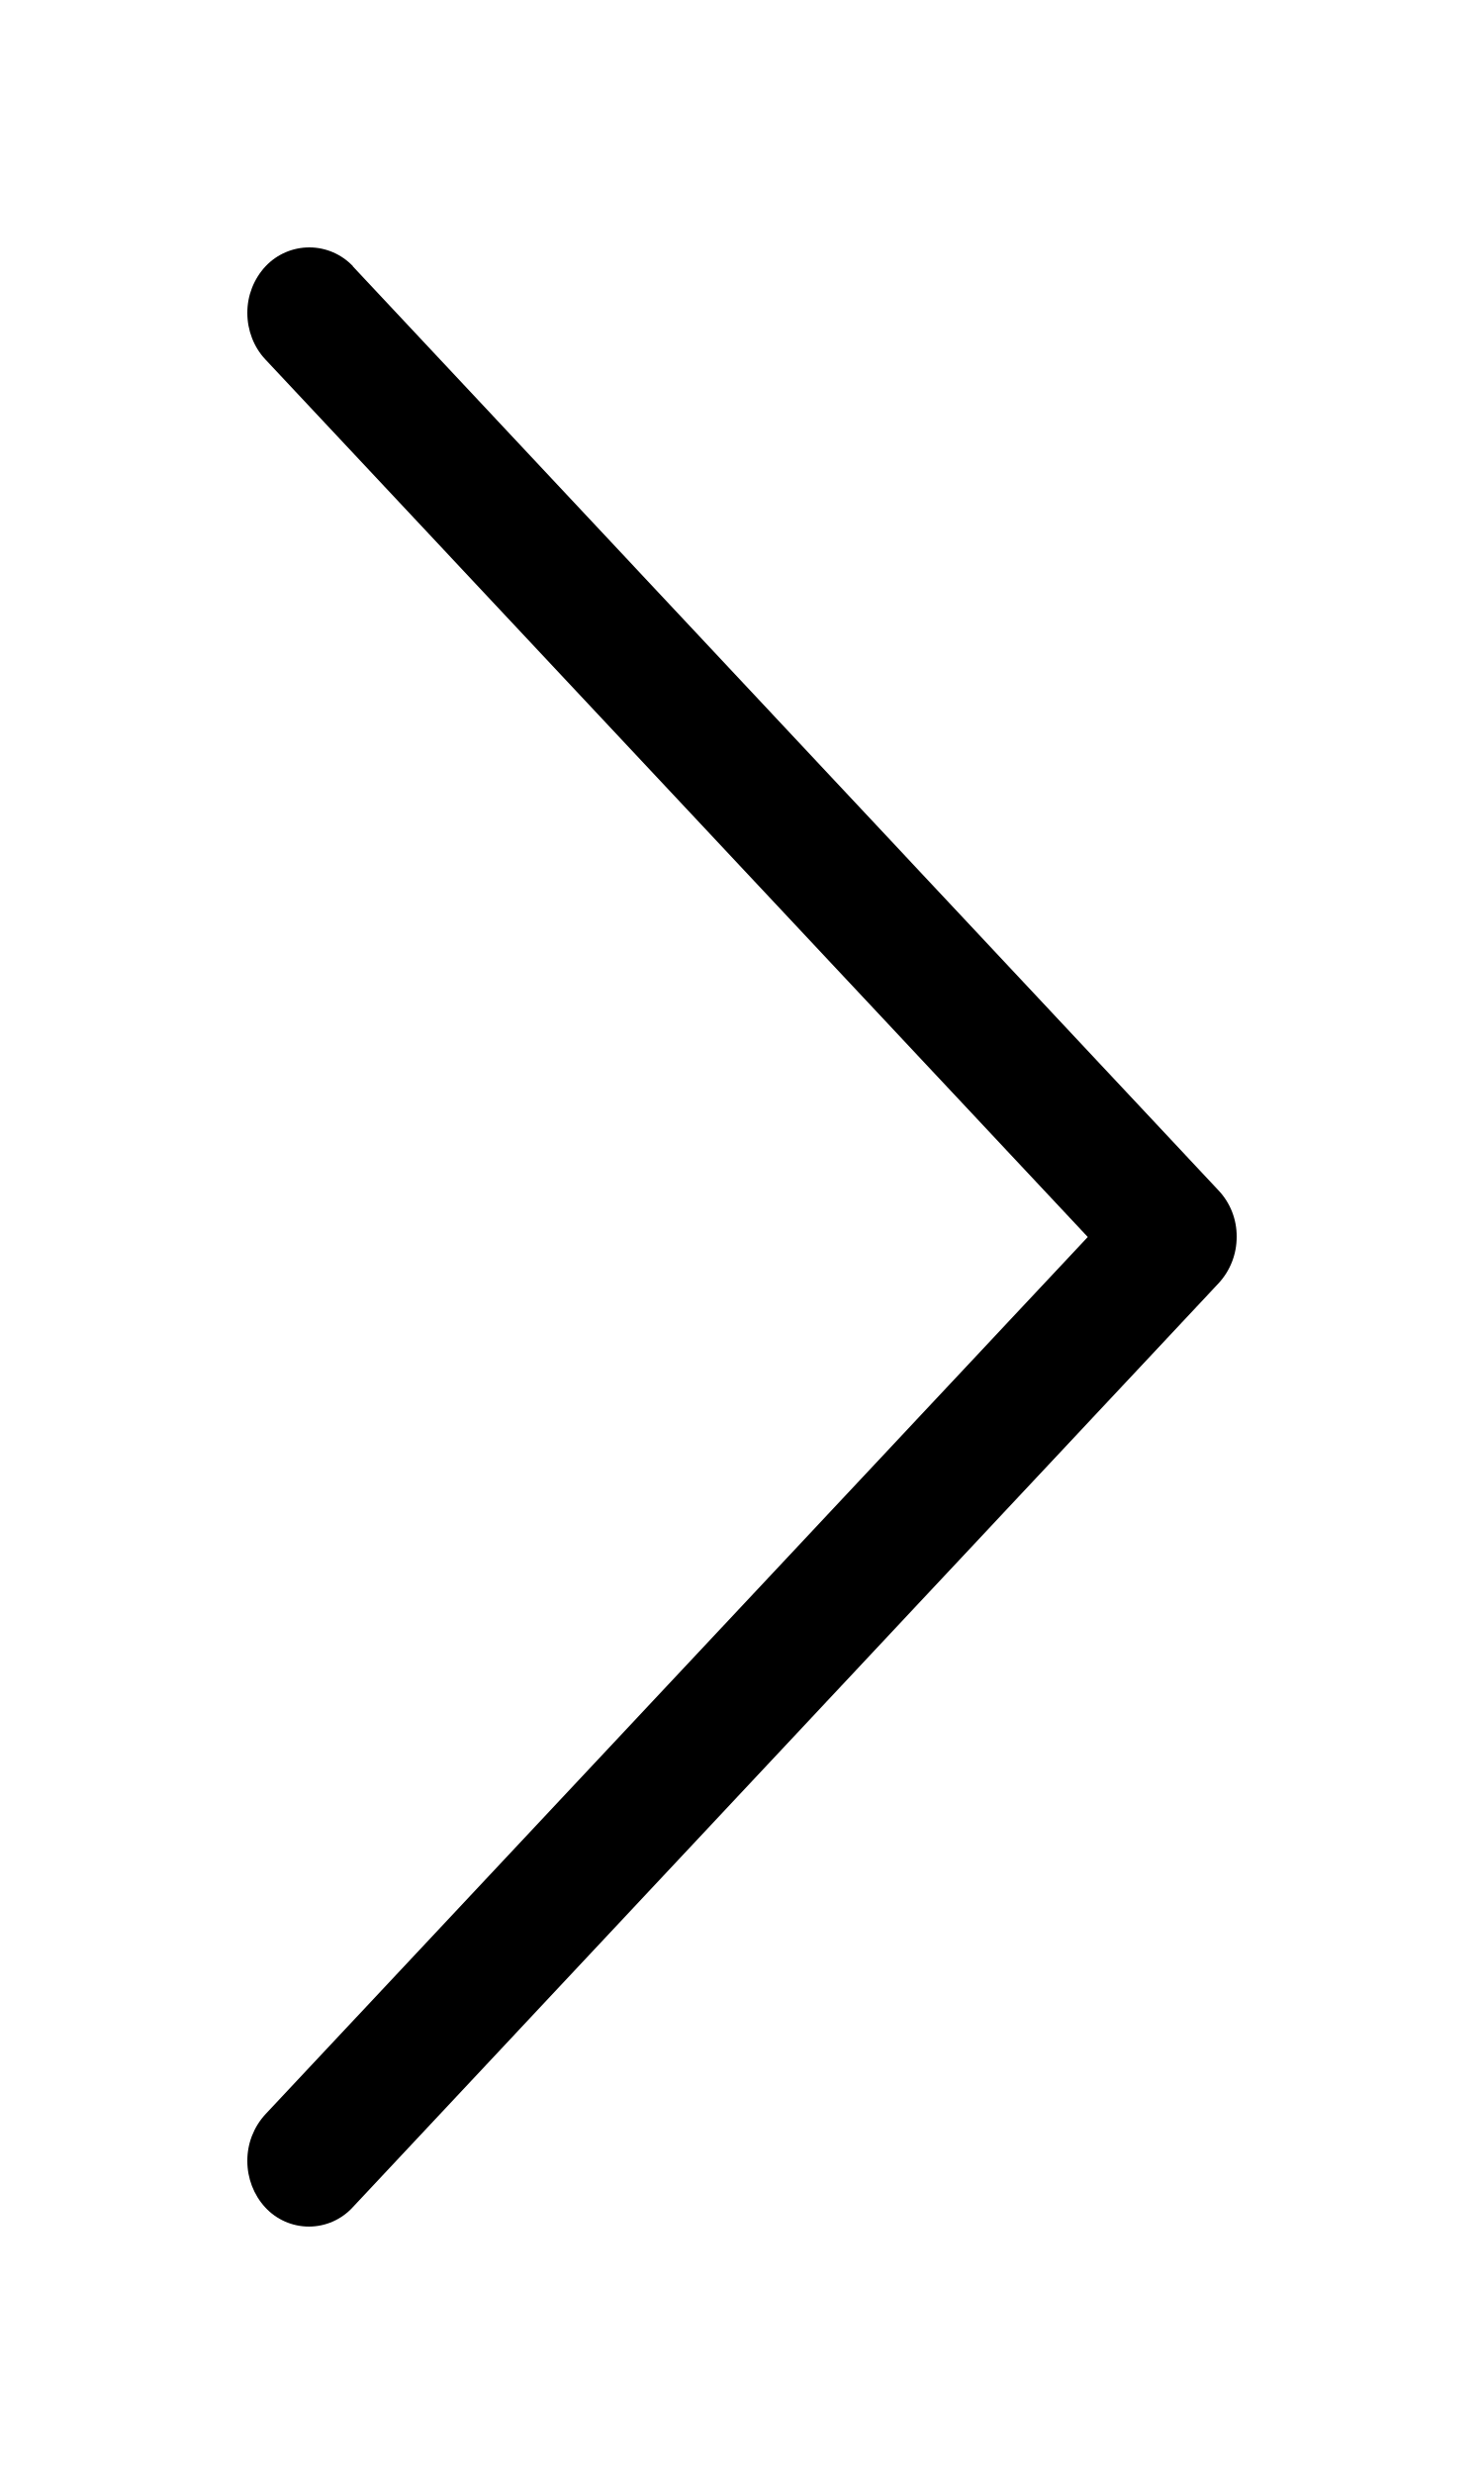
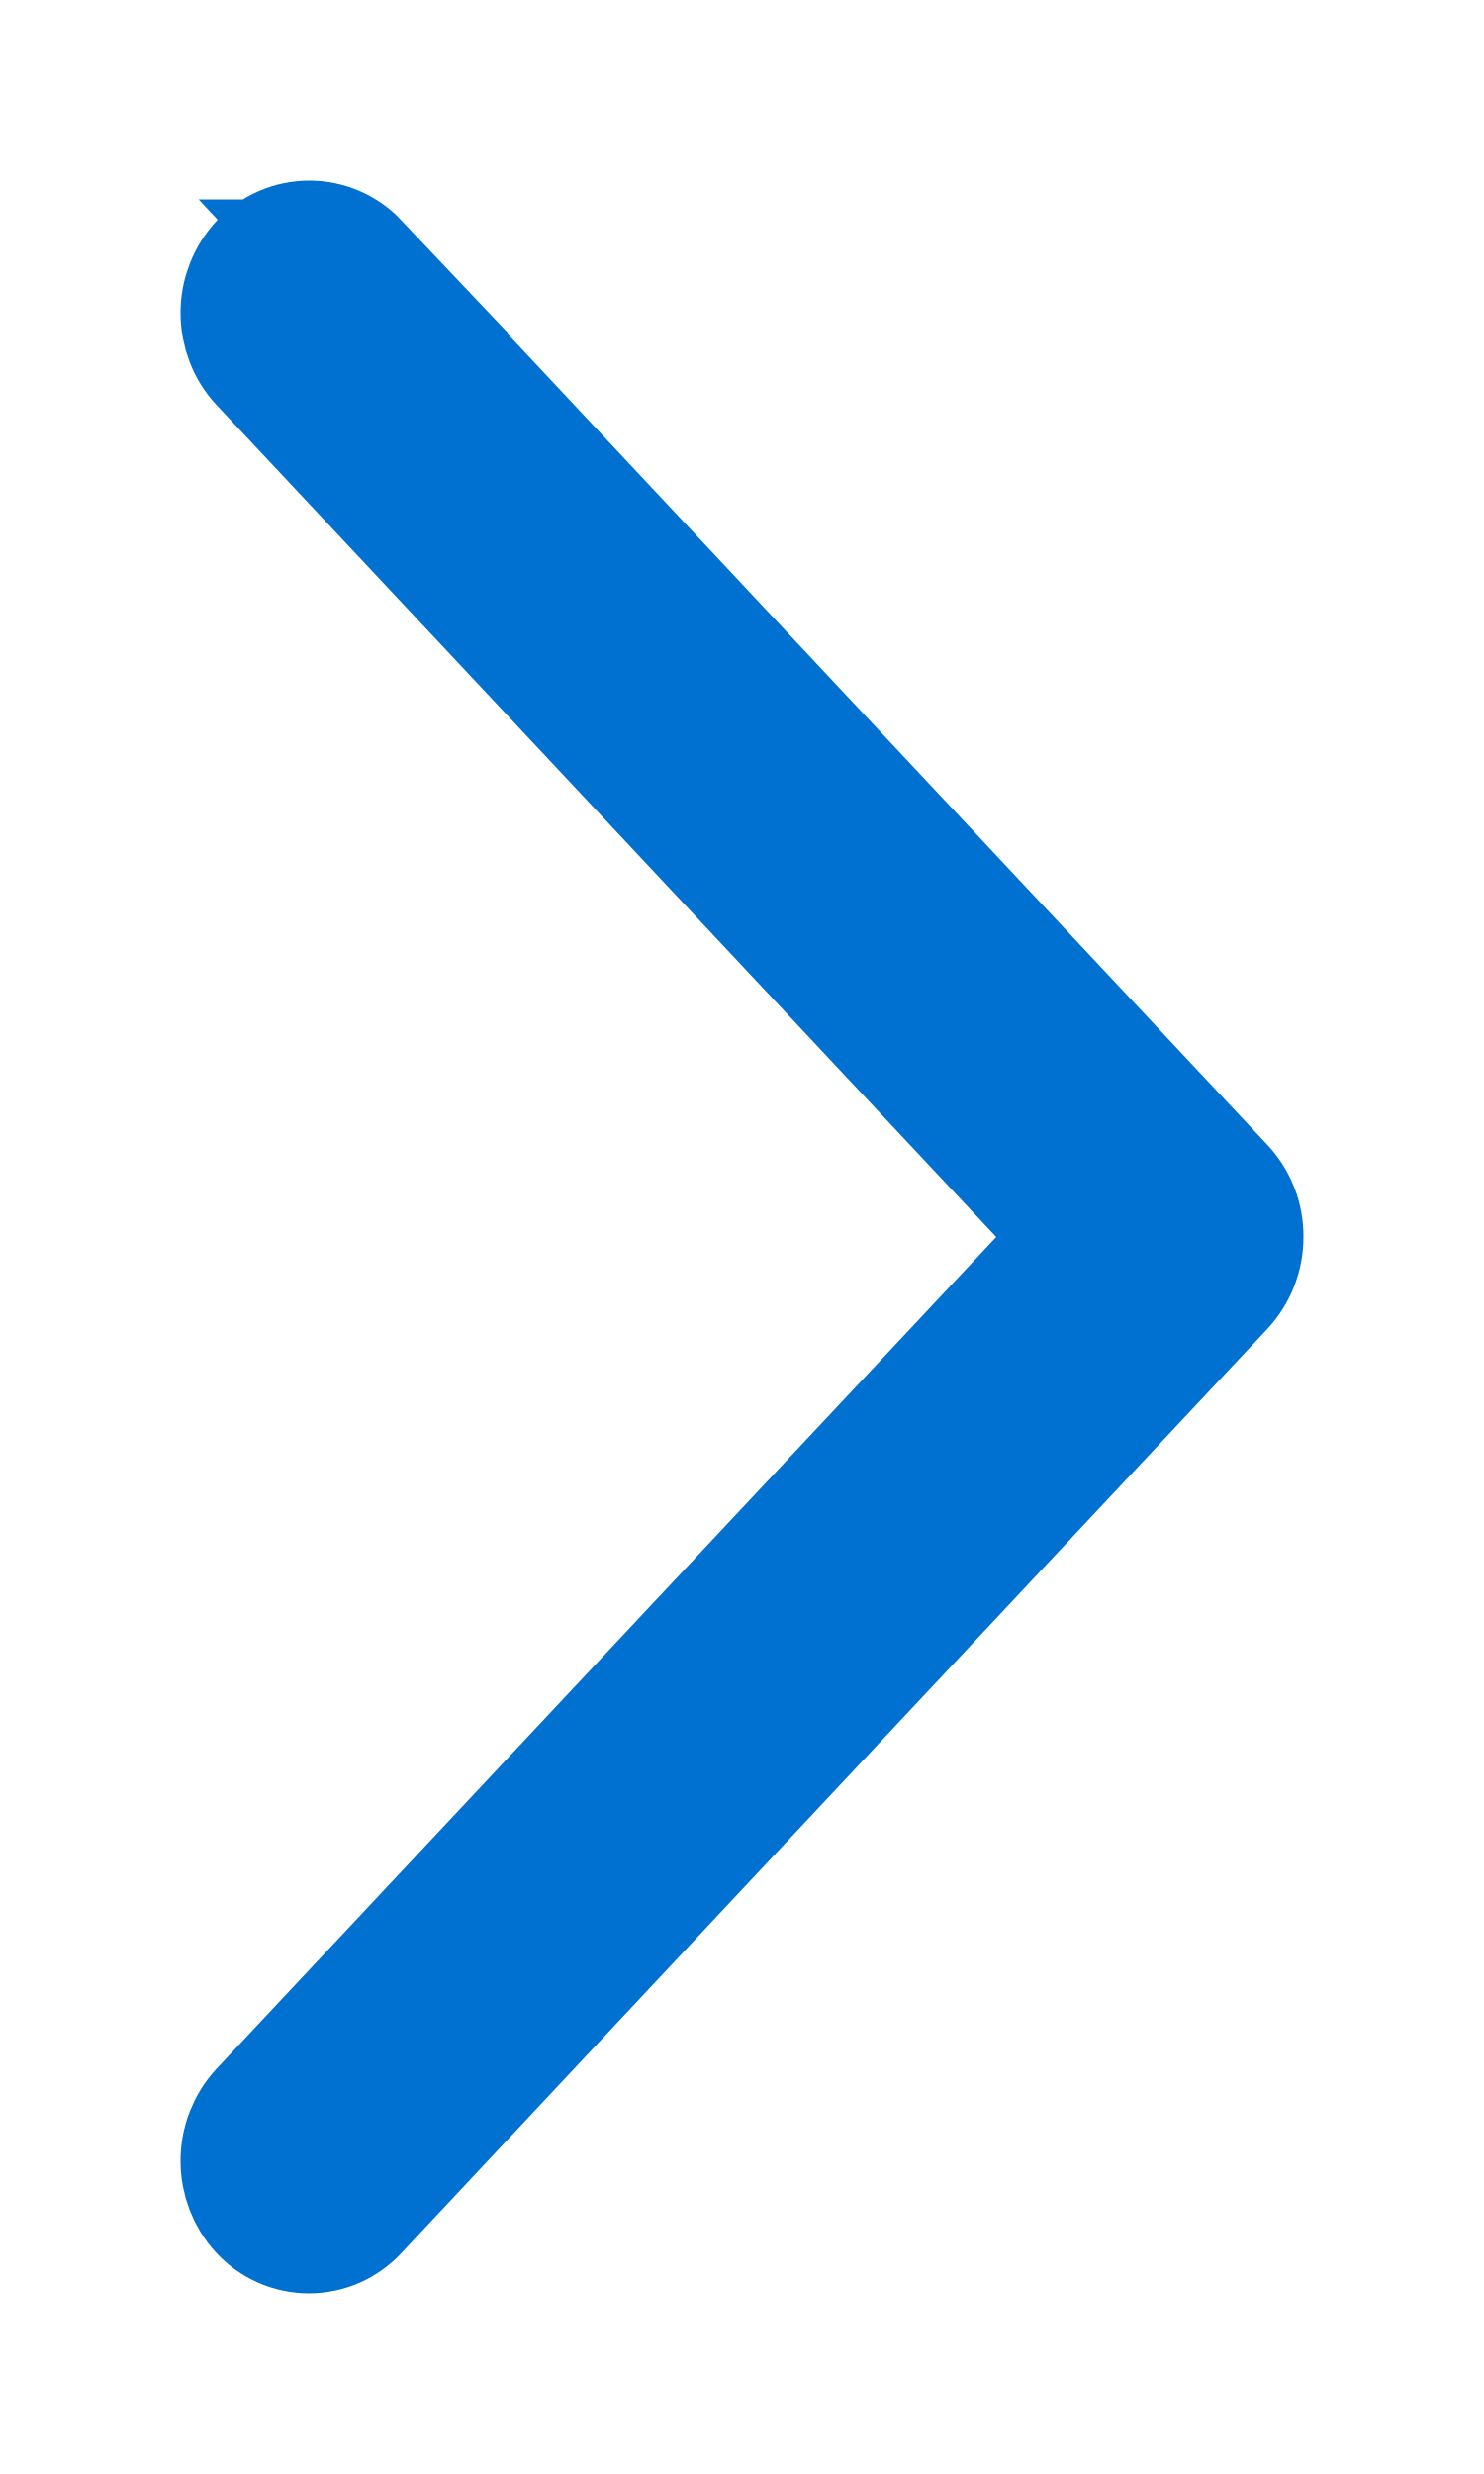
<svg xmlns="http://www.w3.org/2000/svg" width="6" height="10" viewBox="0 0 6 10">
-   <path d="M1.427 1.076a.243.243 0 0 0-.353 0A.275.275 0 0 0 1 1.265c0 .07.026.138.073.188L4.398 5 1.074 8.545a.276.276 0 0 0-.074.19c0 .07.026.137.072.187a.24.24 0 0 0 .354 0l3.5-3.734A.275.275 0 0 0 5 4.999a.269.269 0 0 0-.074-.188l-3.5-3.735z" fill-rule="evenodd" />
+   <path d="M1.427 1.076a.243.243 0 0 0-.353 0A.275.275 0 0 0 1 1.265c0 .07.026.138.073.188L4.398 5 1.074 8.545a.276.276 0 0 0-.074.19c0 .07.026.137.072.187a.24.24 0 0 0 .354 0l3.5-3.734A.275.275 0 0 0 5 4.999a.269.269 0 0 0-.074-.188l-3.5-3.735z" stroke="#0071D0" stroke-width=".54" fill="#0071D0" fill-rule="evenodd" />
</svg>
